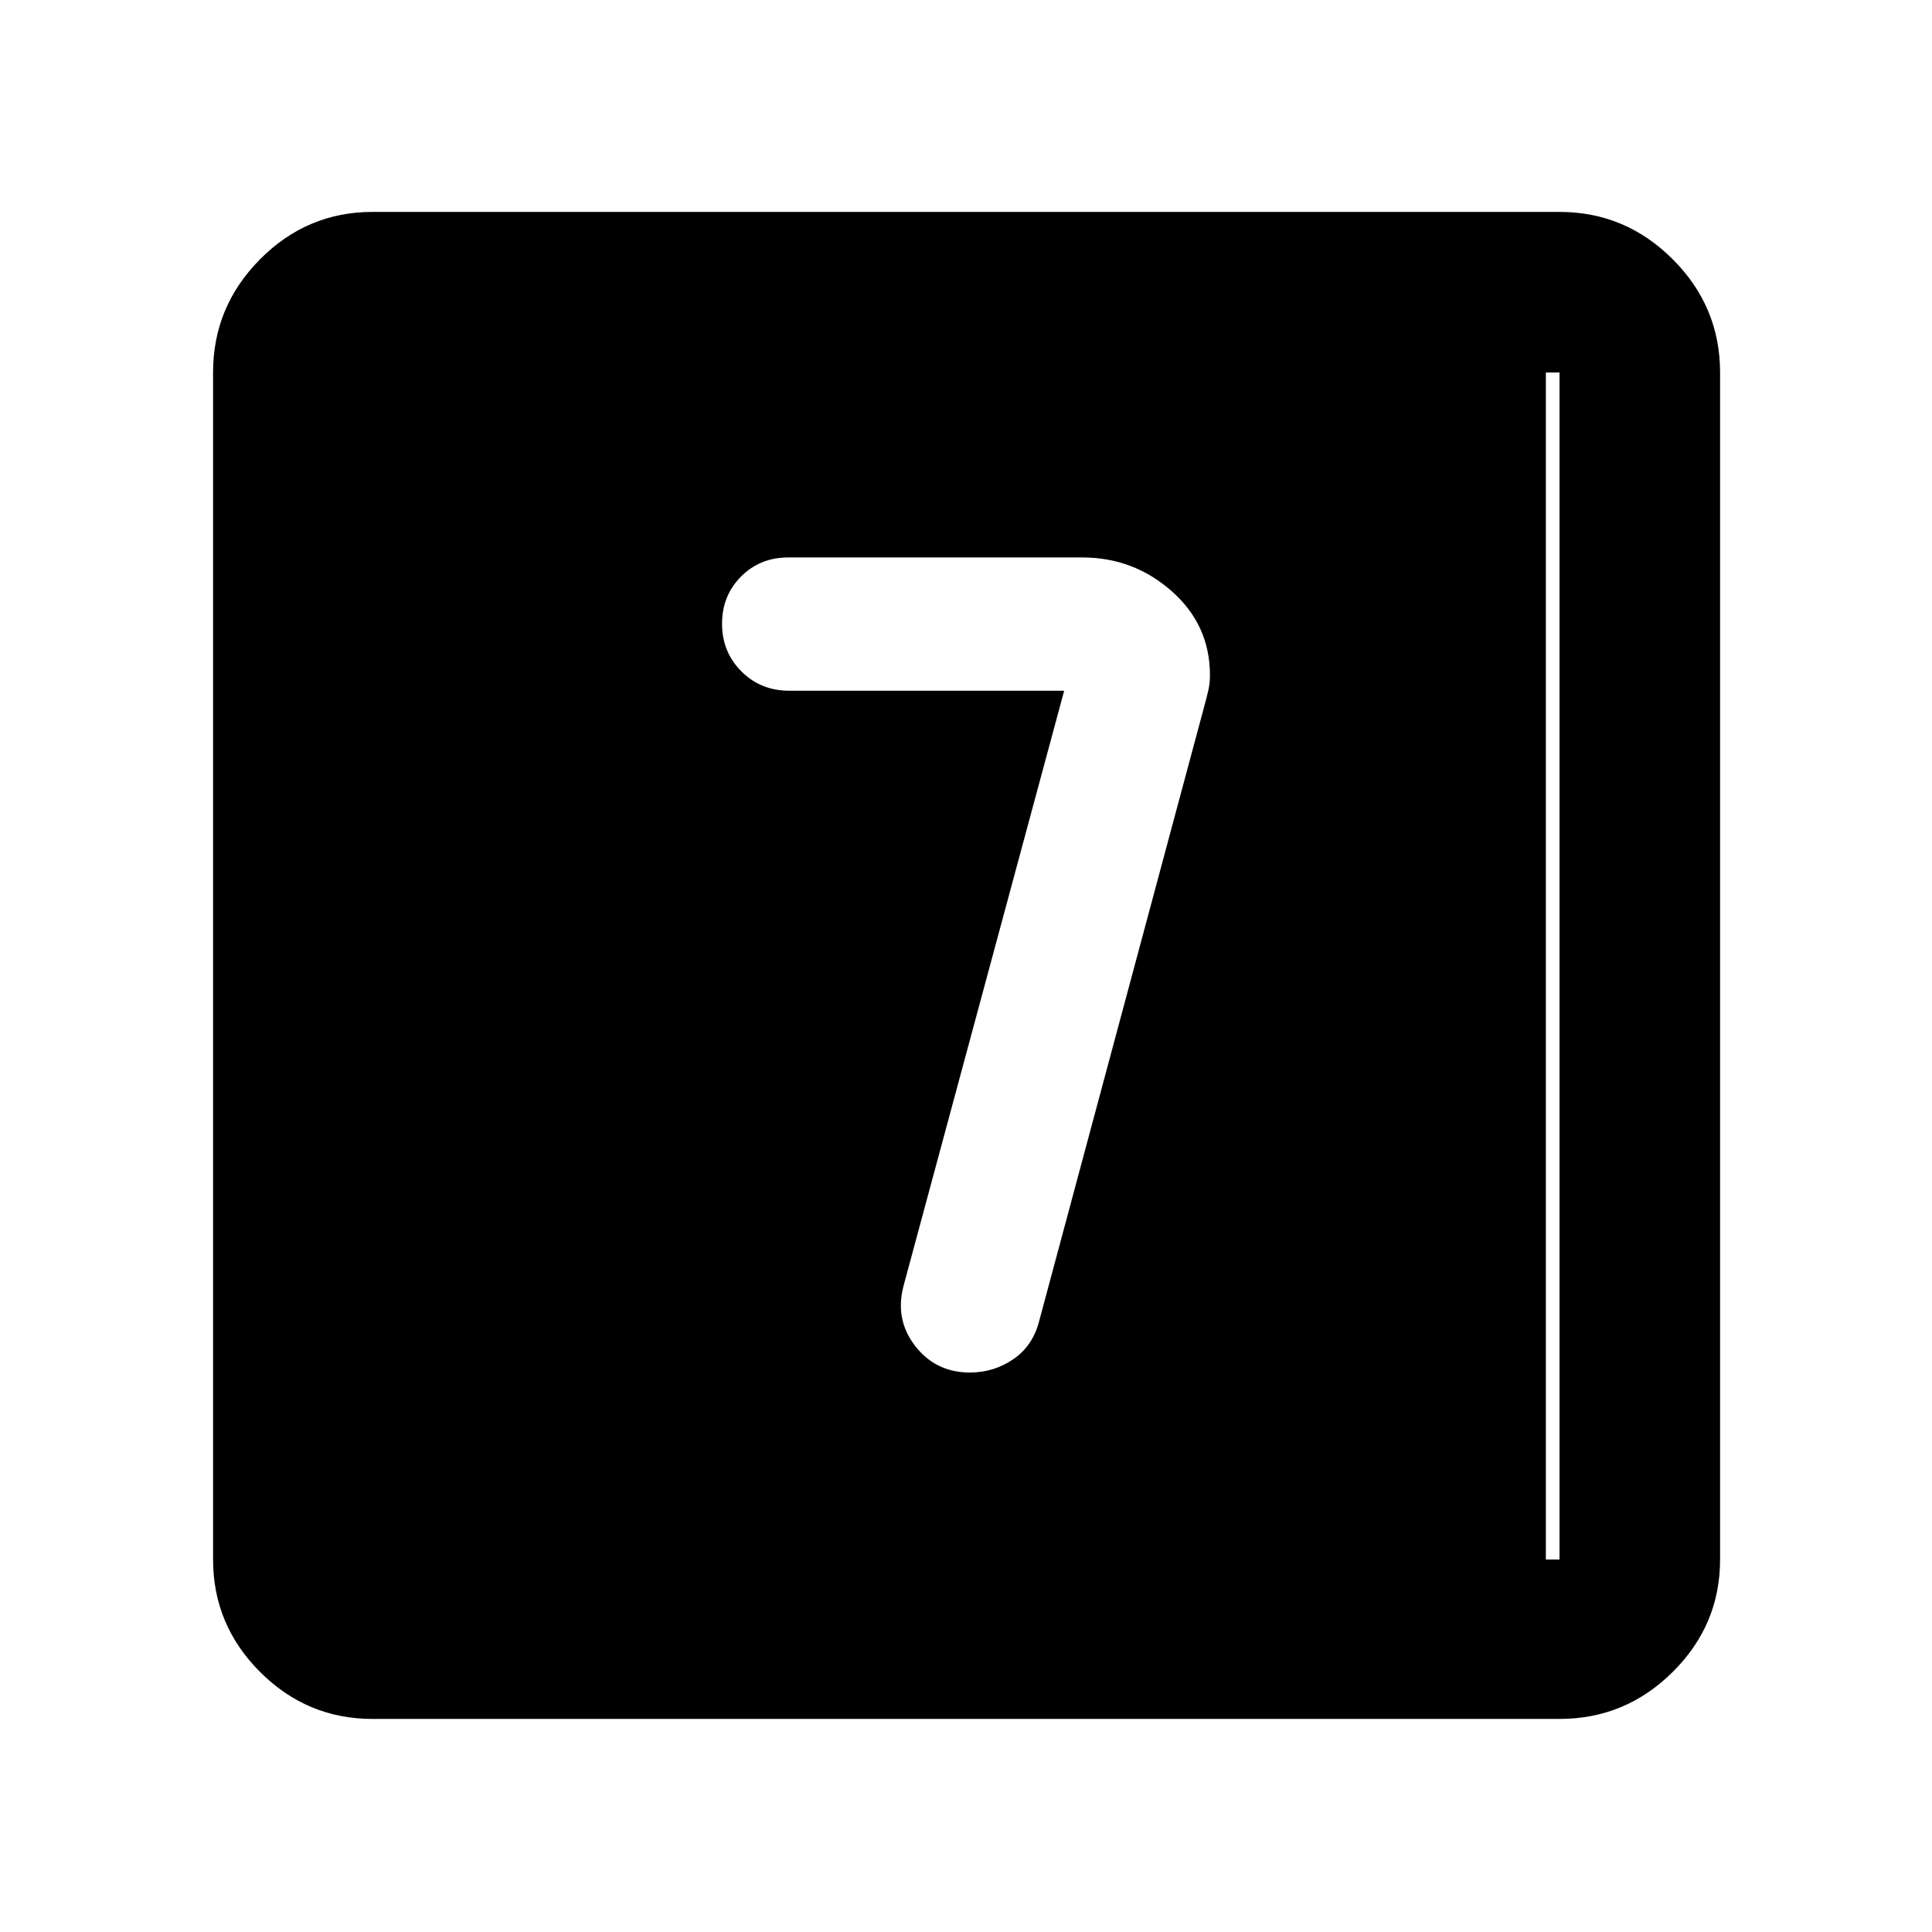
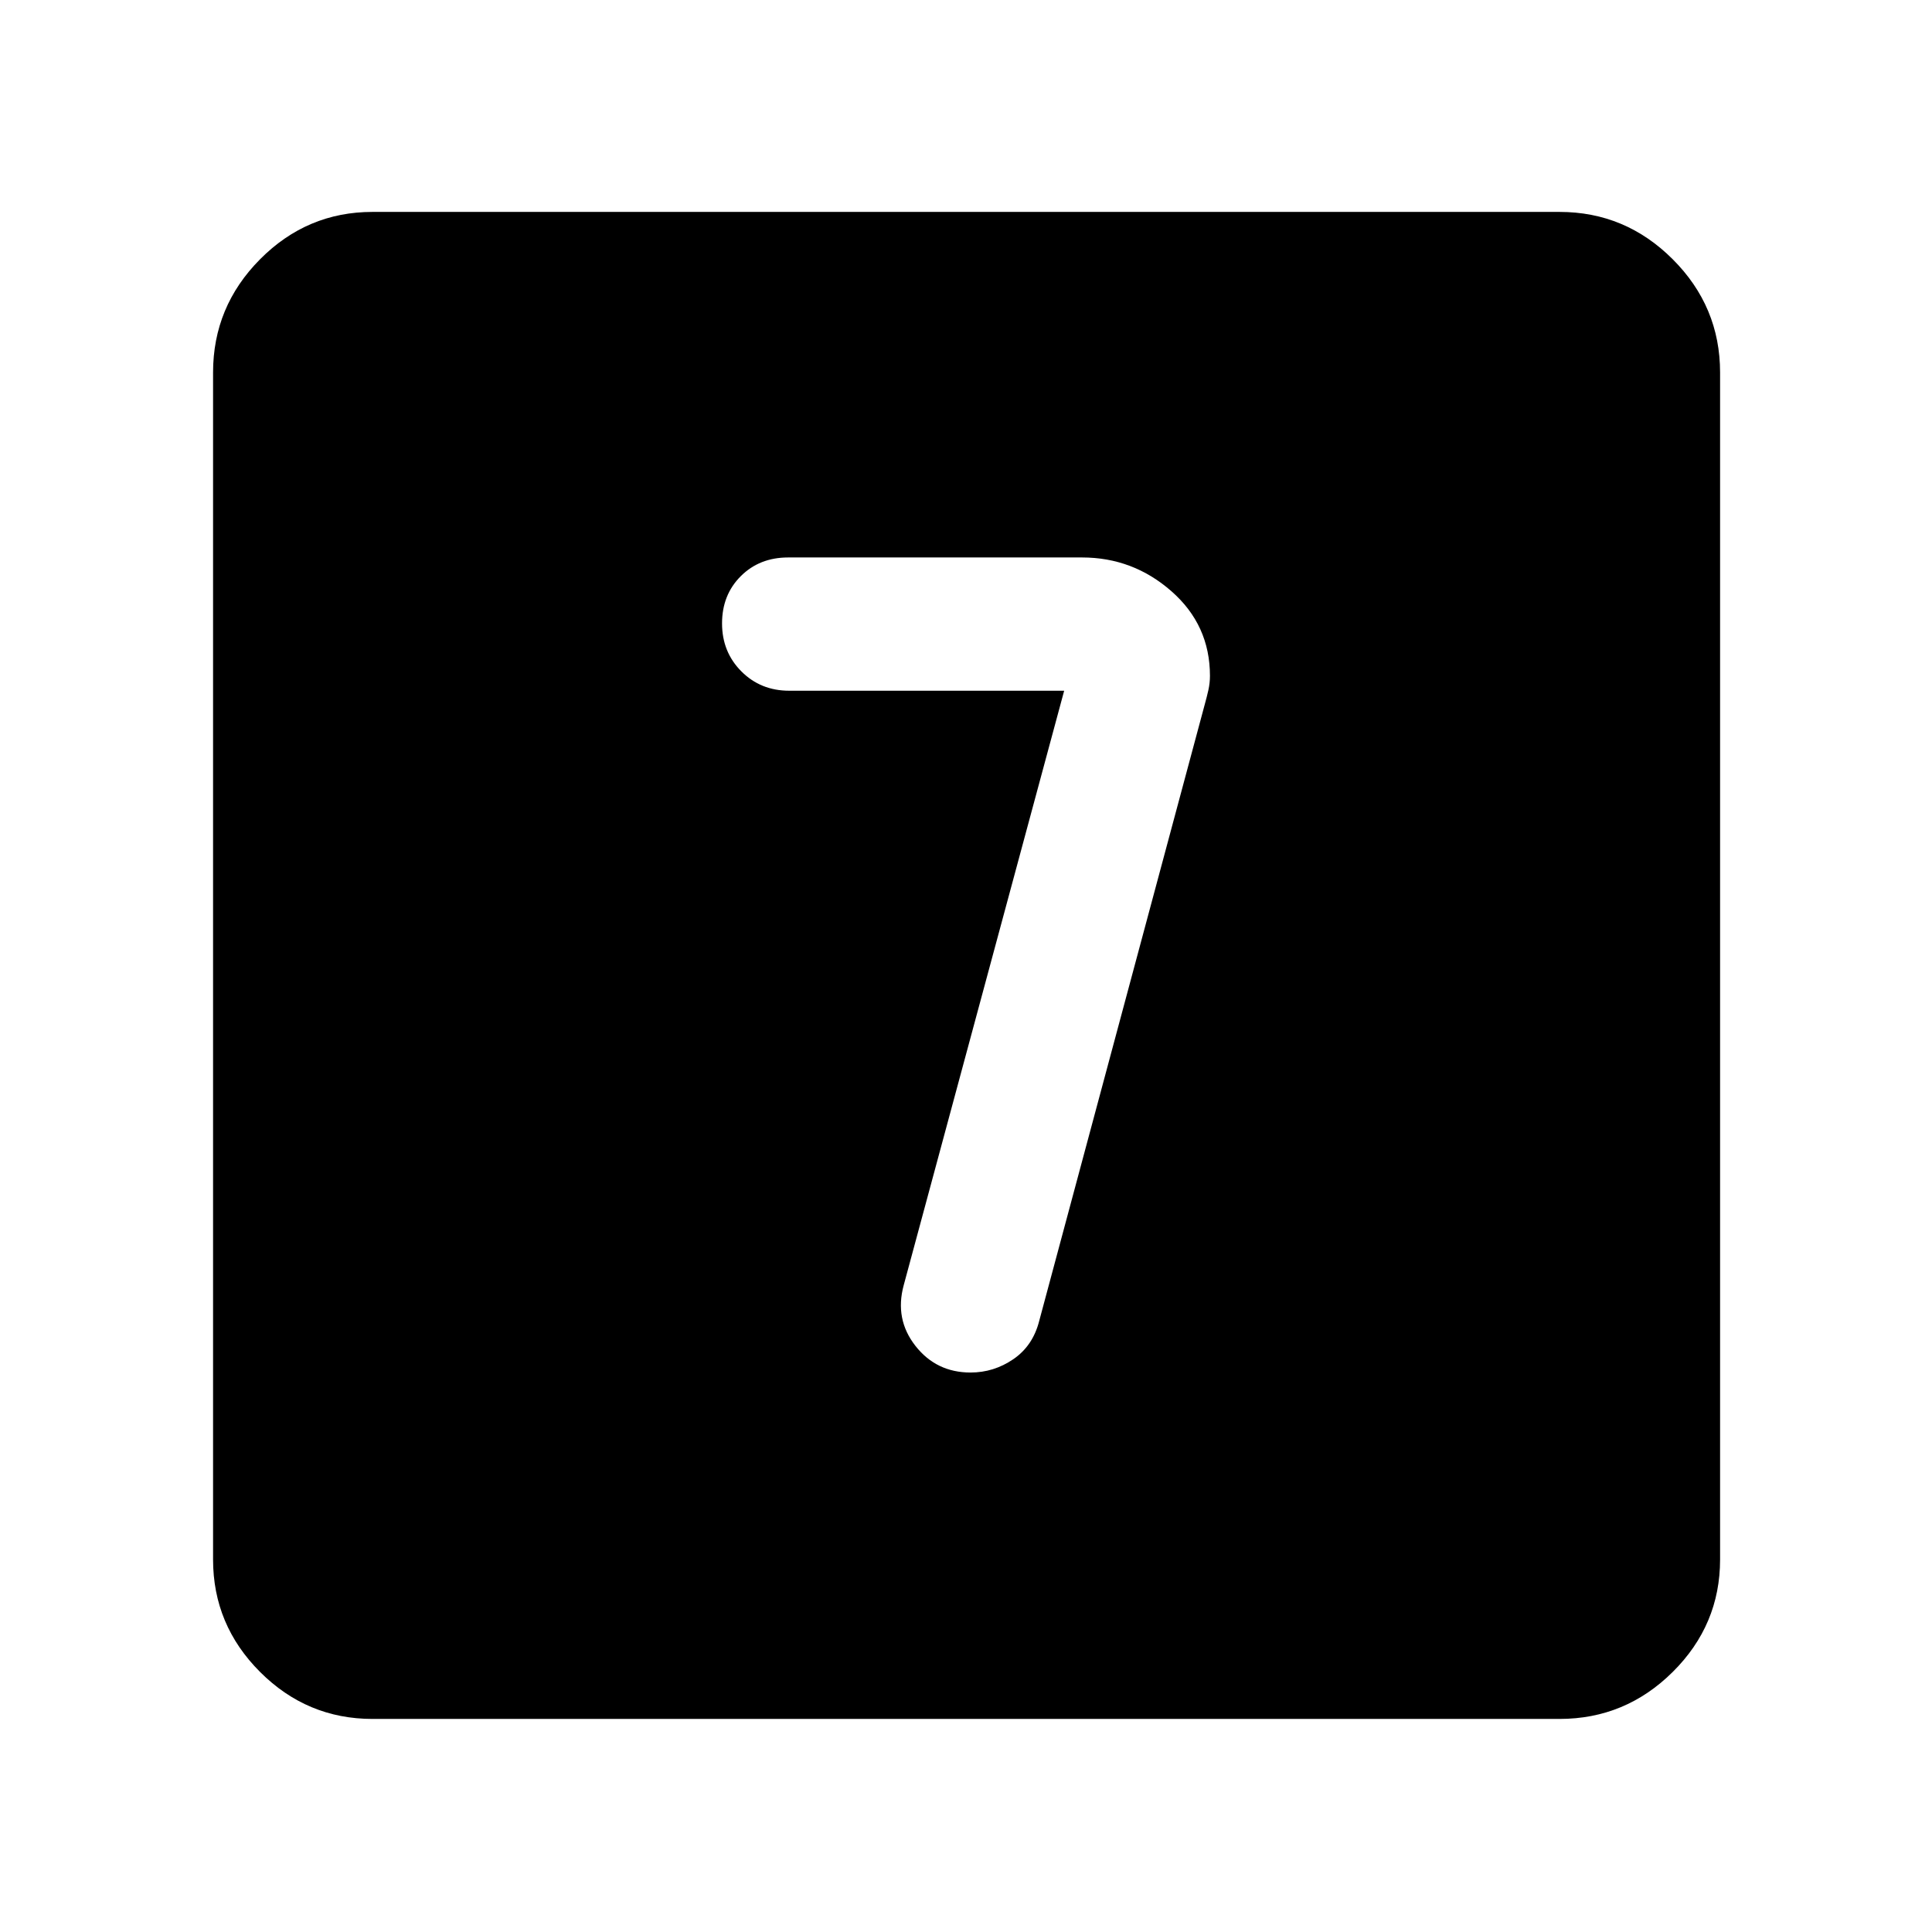
<svg xmlns="http://www.w3.org/2000/svg" viewBox="0 -960 960 960">
-   <path d="M185.09-105.87q-32.51 0-55.87-23.35-23.35-23.36-23.35-55.87v-589.82q0-32.74 23.35-56.26 23.36-23.53 55.87-23.53h589.82q32.74 0 56.26 23.53 23.53 23.52 23.53 56.26v589.82q0 32.51-23.53 55.87-23.52 23.35-56.26 23.35H185.09Zm0-79.22h589.82v-589.82H185.09v589.82Zm0-589.82h583.04v589.82H185.09v-589.82Zm343.69 158.13-79.74 295.43q-4.56 16.83 5.66 30.09Q464.93-278 481.94-278q11.89 0 21.58-6.63 9.7-6.63 12.85-18.99l82.34-306.61q.94-3.38 1.73-6.88.78-3.5.78-7.32 0-25.04-18.99-41.8Q563.25-683 537.85-683H391.61q-13.95 0-23.39 9.47-9.44 9.48-9.44 23.48 0 14.01 9.6 23.64t23.79 9.63h136.61Z" />
+   <path d="M185.09-105.87q-32.51 0-55.87-23.35-23.35-23.36-23.35-55.87v-589.82q0-32.74 23.35-56.26 23.36-23.53 55.87-23.53h589.82q32.74 0 56.26 23.53 23.53 23.52 23.53 56.26v589.82q0 32.51-23.53 55.87-23.52 23.35-56.26 23.35H185.09Zm343.69-510.91-79.74 295.43q-4.56 16.83 5.82 30.09Q465.24-278 482.26-278q11.57 0 21.26-6.63 9.7-6.63 12.85-18.99l82.28-306.42q1-3.57 1.79-7.07.78-3.5.78-7.06 0-25.24-19.13-42.04Q562.97-683 537.68-683H391.61q-14.22 0-23.52 9.29-9.31 9.29-9.31 23.48 0 14.19 9.59 23.82t23.8 9.63h136.61Z" />
</svg>
